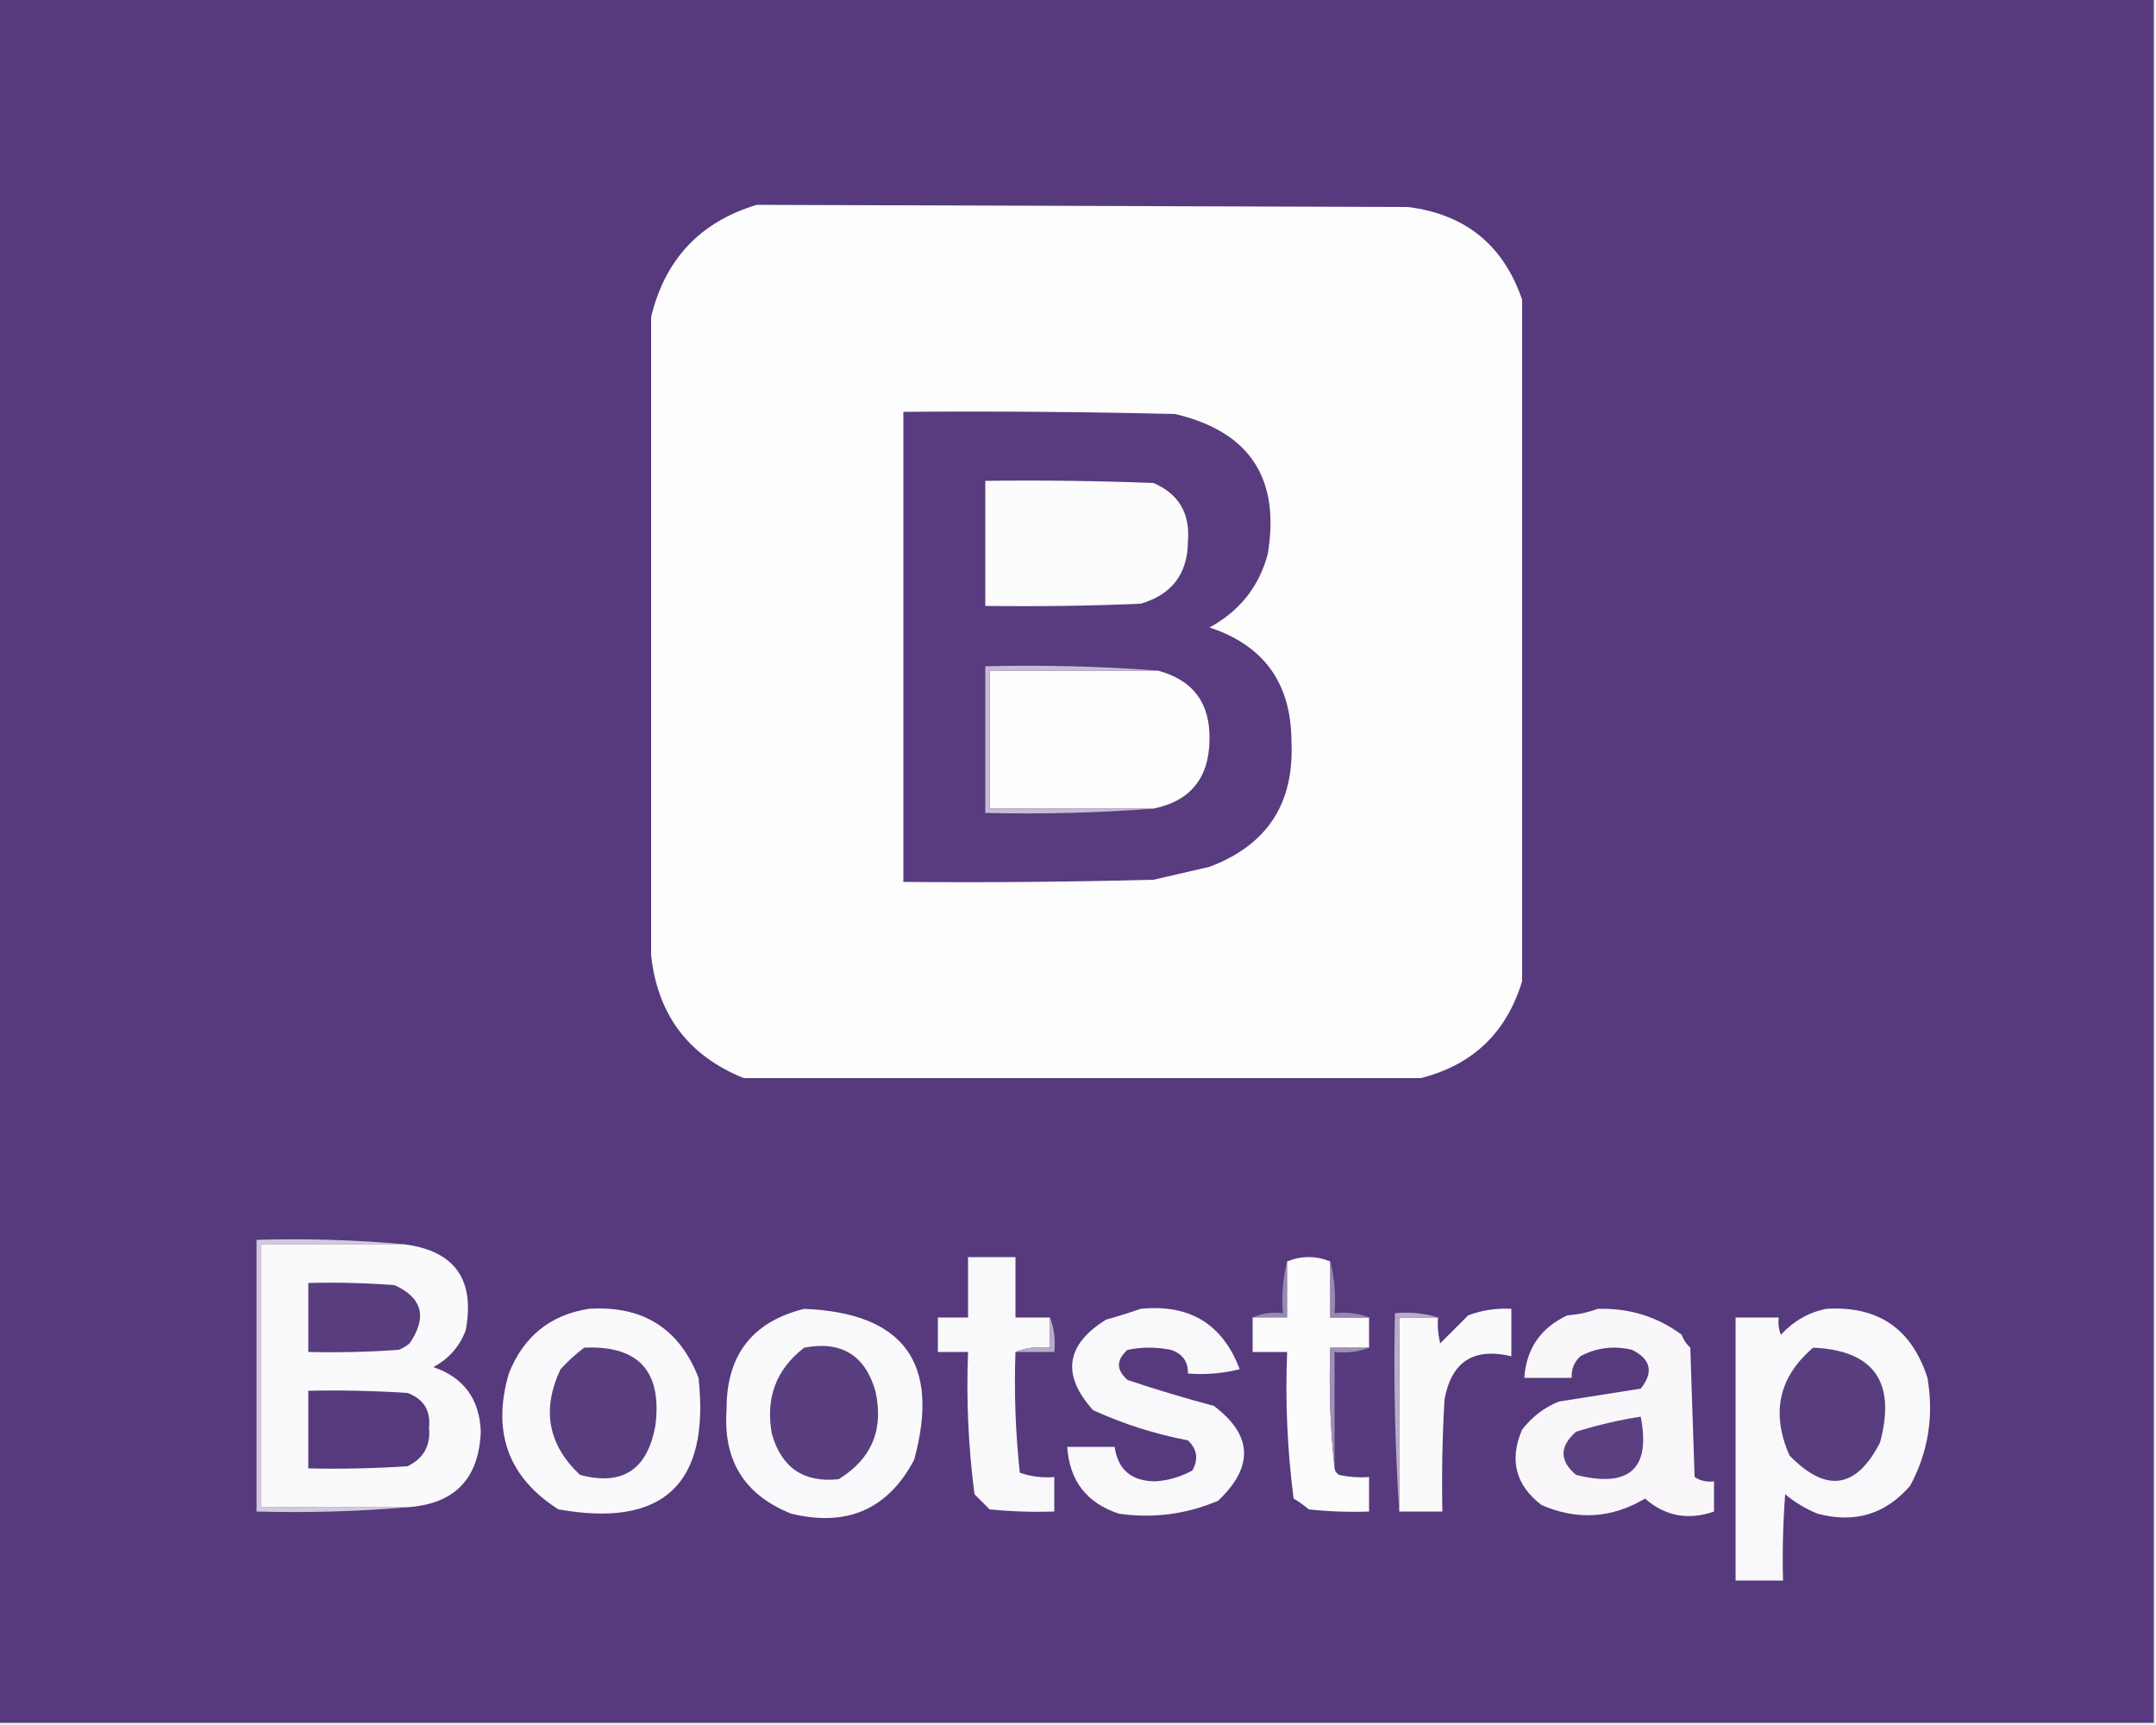
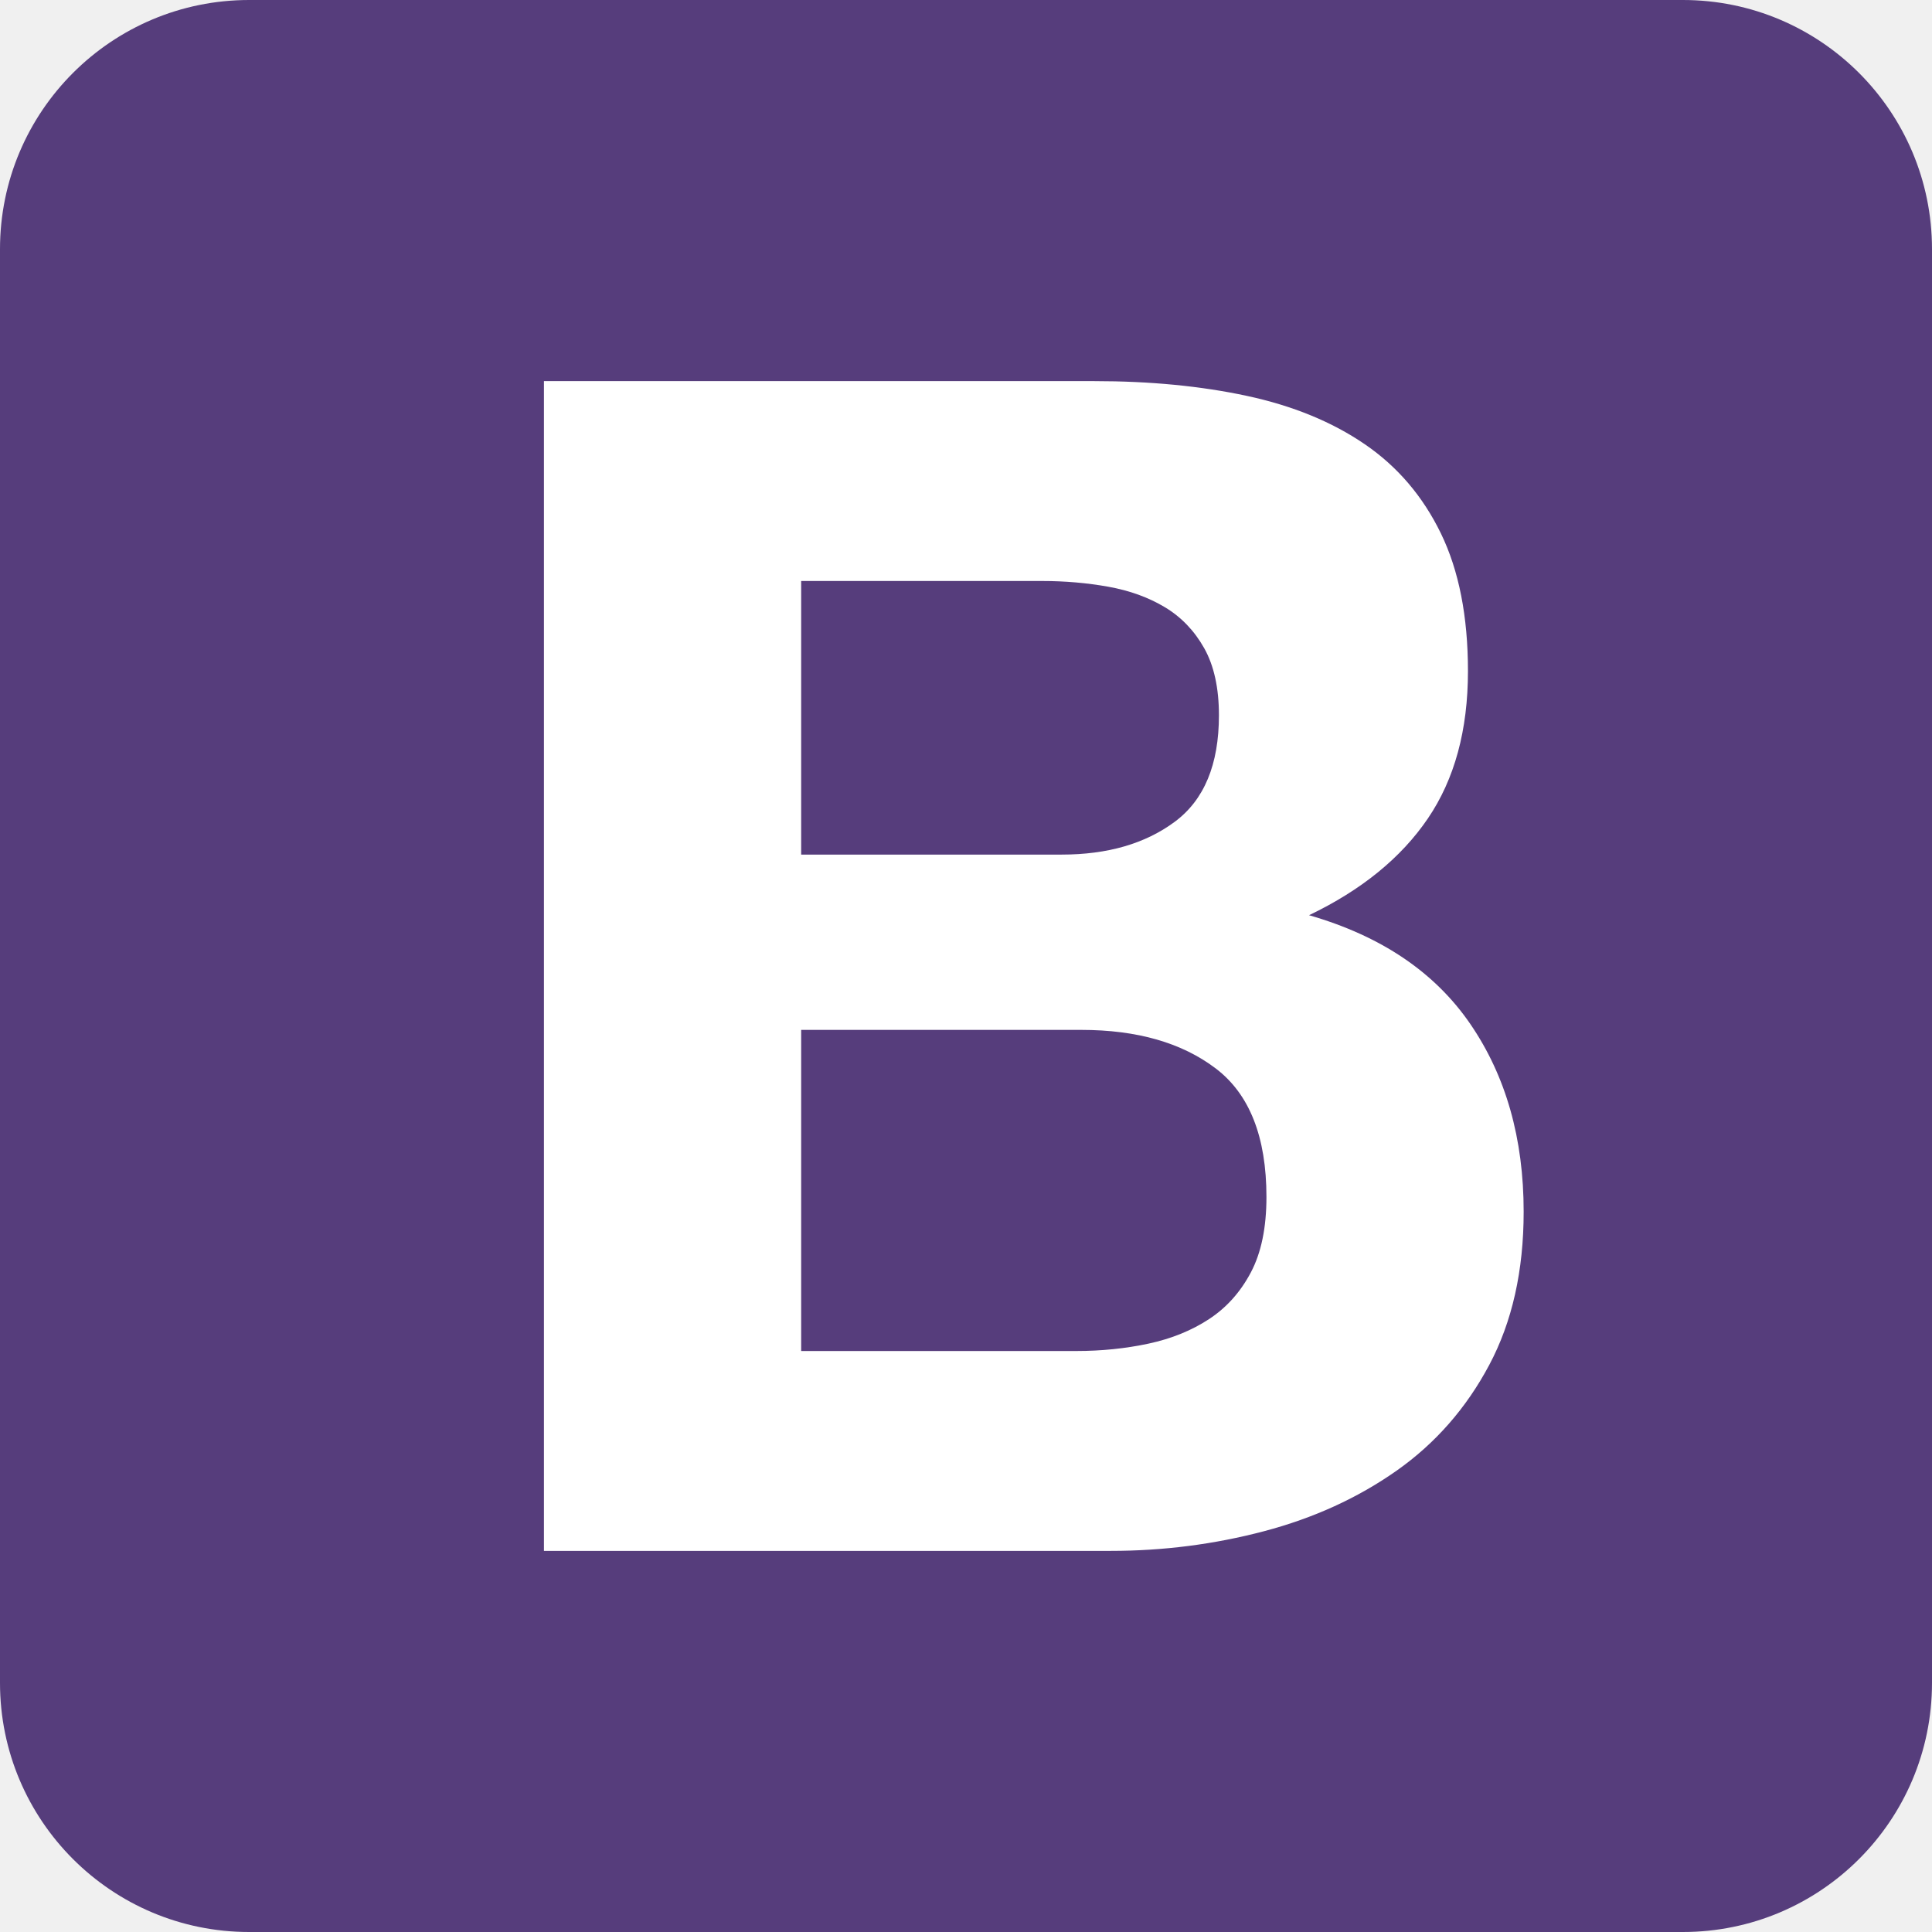
- <svg xmlns="http://www.w3.org/2000/svg" width="500" height="400" shape-rendering="geometricPrecision" image-rendering="optimizeQuality" fill-rule="evenodd">
-   <path fill="#563a7d" d="M-.5-.5h500v400H-.5V-.5z" />
-   <path fill="#fdfdfe" d="M175.5 47.5l151 .5c13.319 1.654 22.153 8.821 26.5 21.5v158c-3.608 11.941-11.441 19.441-23.5 22.5h-157c-12.835-5.175-20.002-14.675-21.5-28.5v-148c3.237-13.401 11.404-22.068 24.5-26z" />
-   <path fill="#583c7f" d="M209.5 95.5a1984.87 1984.87 0 0 1 63 .5c17.289 4.066 24.455 14.9 21.5 32.5-2.01 7.524-6.51 13.191-13.5 17 12.66 4.178 18.993 13.011 19 26.5.686 14.302-5.648 23.968-19 29l-13 3a1681.34 1681.34 0 0 1-58 .5v-109z" />
-   <path fill="#fcfcfd" d="M228.5 111.5c13.004-.167 26.004 0 39 .5 5.845 2.512 8.512 7.012 8 13.5-.067 7.567-3.734 12.4-11 14.5-11.995.5-23.995.667-36 .5v-29z" />
-   <path fill="#fefefe" d="M268.5 155.5c8.149 2.157 12.149 7.49 12 16-.105 8.921-4.438 14.254-13 16h-38v-32h39z" />
-   <path fill="#c5bcd2" d="M268.5 155.5h-39v32h38c-12.823.995-25.823 1.329-39 1v-34c13.51-.329 26.844.004 40 1z" />
-   <path fill="#d1cadc" d="M93.5 288.5h-33v61h34c-11.488.995-23.155 1.328-35 1v-63c11.512-.328 22.846.005 34 1z" />
-   <path fill="#faf9fb" d="M93.5 288.5c11.901 1.451 16.734 8.117 14.5 20-1.442 3.775-3.942 6.608-7.5 8.5 7.056 2.422 10.722 7.422 11 15-.438 10.938-6.105 16.771-17 17.5h-34v-61h33z" />
-   <path fill="#f9f8fb" d="M243.5 305.5v7c-2.885-.306-5.552.027-8 1a196.87 196.87 0 0 0 1 28 19.37 19.37 0 0 0 8 1v8a112.97 112.97 0 0 1-15-.5l-3.5-3.5c-1.431-10.922-1.931-21.922-1.5-33h-7v-8h7v-14h11v14h8z" />
-   <path fill="#9988b0" d="M298.5 292.5v13h-8c2.107-.968 4.441-1.302 7-1-.317-4.202.017-8.202 1-12z" />
-   <path fill="#fdfcfd" d="M308.5 292.5v13h9v7h-9c-.327 9.515.006 18.848 1 28 .111.617.444 1.117 1 1.5 2.31.497 4.643.663 7 .5v8a98.43 98.43 0 0 1-14-.5 20.5 20.5 0 0 0-3.5-2.5 201.53 201.53 0 0 1-1.5-34h-8v-8h8v-13c3.333-1.333 6.667-1.333 10 0z" />
-   <path fill="#583d7f" d="M71.5 297.5c6.675-.166 13.342 0 20 .5 6.462 2.942 7.629 7.442 3.5 13.5-.75.626-1.584 1.126-2.5 1.5a220.91 220.91 0 0 1-21 .5v-16z" />
-   <path d="M136.5 303.5c12.528-.831 21.028 4.502 25.5 16 2.672 24.663-8.162 34.83-32.5 30.5-11.62-7.404-15.454-17.904-11.5-31.5 3.401-8.581 9.568-13.581 18.5-15zm50 0c23.14.935 31.64 12.602 25.5 35-6.047 11.469-15.547 15.636-28.5 12.5-10.827-4.315-15.827-12.315-15-24-.103-12.67 5.897-20.503 18-23.5z" fill="#faf9fb" />
-   <path fill="#f9f8fa" d="M264.5 303.5c11.365-1.16 19.032 3.507 23 14-3.945.991-7.945 1.324-12 1 .048-2.792-1.285-4.625-4-5.5-3.333-.667-6.667-.667-10 0-2.667 2.333-2.667 4.667 0 7 6.613 2.212 13.28 4.212 20 6 9.005 6.767 9.338 14.101 1 22-7.352 3.132-15.019 4.132-23 3-7.48-2.456-11.48-7.623-12-15.5h11c.757 5.321 3.923 7.988 9.5 8a20.9 20.9 0 0 0 8.5-2.5c1.482-2.592 1.148-4.925-1-7-7.633-1.458-14.966-3.791-22-7-7.353-8.17-6.353-15.17 3-21a127.96 127.96 0 0 0 8-2.5z" />
-   <path fill="#9887b0" d="M308.5 292.5c.983 3.798 1.317 7.798 1 12 2.885-.306 5.552.027 8 1h-9v-13z" />
-   <path fill="#fafafb" d="M324.5 350.5v-45h9c-.162 2.027.005 4.027.5 6l6.5-6.5a24.36 24.36 0 0 1 10-1.5v11c-8.729-2.095-13.895 1.238-15.5 10-.5 8.66-.666 17.327-.5 26h-10z" />
-   <path fill="#f9f7fa" d="M370.5 303.5c7.273-.228 13.773 1.772 19.5 6 .419 1.172 1.085 2.172 2 3l1 30c1.356.88 2.856 1.214 4.5 1v7c-5.989 2.089-11.322 1.089-16-3-7.737 4.589-15.737 5.089-24 1.5-6.037-4.638-7.537-10.471-4.5-17.5 2.264-2.933 5.098-5.1 8.5-6.5l19-3c3.039-3.805 2.372-6.805-2-9-4.271-1.008-8.271-.508-12 1.5-1.45 1.35-2.117 3.016-2 5h-11c.473-6.773 3.807-11.606 10-14.5 2.536-.186 4.869-.686 7-1.5z" />
-   <path fill="#f9f8fa" d="M423.5 303.5c12.002-.752 19.835 4.582 23.5 16 1.526 8.833.193 17.166-4 25-5.711 6.637-12.877 8.804-21.5 6.5-2.749-1.123-5.249-2.623-7.5-4.5-.5 6.658-.666 13.325-.5 20h-11v-61h10a8.43 8.43 0 0 0 .5 4c2.975-3.189 6.475-5.189 10.5-6z" />
-   <path fill="#b8acc8" d="M333.5 305.5h-9v45c-.996-15.158-1.33-30.491-1-46 3.542-.313 6.875.021 10 1z" />
-   <path fill="#593e7f" d="M135.5 312.5c12.567-.553 18.067 5.447 16.5 18-1.812 10.307-7.645 14.141-17.5 11.5-7.422-7.003-8.922-15.17-4.5-24.5 1.73-1.902 3.563-3.569 5.5-5z" />
-   <path fill="#593e80" d="M186.5 312.5c8.582-1.63 14.082 1.704 16.5 10 2.026 8.937-.807 15.77-8.5 20.5-8.073.875-13.239-2.625-15.5-10.5-1.514-8.304.986-14.97 7.5-20z" />
-   <path fill="#b7acc8" d="M243.5 305.5c.973 2.448 1.306 5.115 1 8h-9c2.448-.973 5.115-1.306 8-1v-7z" />
-   <path fill="#593e7f" d="M420.5 312.5c14.102.645 19.269 7.978 15.5 22-5.509 10.751-12.509 11.751-21 3-4.328-9.878-2.494-18.212 5.5-25z" />
-   <path fill="#a090b6" d="M317.5 312.5c-2.448.973-5.115 1.306-8 1v27c-.994-9.152-1.327-18.485-1-28h9z" />
-   <path fill="#563a7d" d="M71.5 322.5a264.95 264.95 0 0 1 23 .5c3.738 1.399 5.404 4.066 5 8 .402 4.2-1.265 7.2-5 9a264.95 264.95 0 0 1-23 .5v-18z" />
-   <path fill="#5b4081" d="M380.5 328.5c2.378 12.111-2.622 16.611-15 13.5-3.867-3.249-3.867-6.582 0-10 5.045-1.575 10.045-2.741 15-3.5z" />
+ <svg xmlns="http://www.w3.org/2000/svg" width="2500" height="2500" viewBox="0 0 256 256" preserveAspectRatio="xMinYMin meet">
+   <path d="M0 222.991C0 241.223 14.779 256 33.009 256H222.99C241.223 256 256 241.221 256 222.991V33.01C256 14.777 241.221 0 222.991 0H33.01C14.777 0 0 14.779 0 33.009V222.99z" fill="#563D7C" />
+   <path d="M106.158 113.238V76.985h31.911c3.04 0 5.97.253 8.792.76 2.822.506 5.319 1.41 7.49 2.713 2.17 1.303 3.907 3.112 5.21 5.427 1.302 2.316 1.954 5.283 1.954 8.9 0 6.513-1.954 11.217-5.862 14.111-3.907 2.895-8.9 4.342-14.979 4.342h-34.516zM72.075 50.5v155h75.112c6.947 0 13.713-.868 20.298-2.605 6.585-1.737 12.446-4.414 17.584-8.032 5.137-3.618 9.226-8.286 12.265-14.002 3.04-5.717 4.559-12.483 4.559-20.298 0-9.697-2.352-17.982-7.055-24.856-4.704-6.875-11.832-11.687-21.384-14.437 6.947-3.328 12.194-7.598 15.74-12.808 3.545-5.21 5.318-11.722 5.318-19.538 0-7.236-1.194-13.314-3.582-18.235-2.388-4.92-5.753-8.864-10.095-11.831-4.341-2.967-9.551-5.102-15.63-6.404-6.078-1.303-12.808-1.954-20.189-1.954H72.075zm34.083 128.515v-42.549h37.121c7.381 0 13.315 1.7 17.802 5.102 4.486 3.401 6.73 9.081 6.73 17.041 0 4.053-.688 7.381-2.063 9.986-1.375 2.605-3.22 4.668-5.536 6.187-2.315 1.52-4.993 2.605-8.032 3.257-3.04.65-6.223.976-9.552.976h-36.47z" fill="#FFF" />
</svg>
